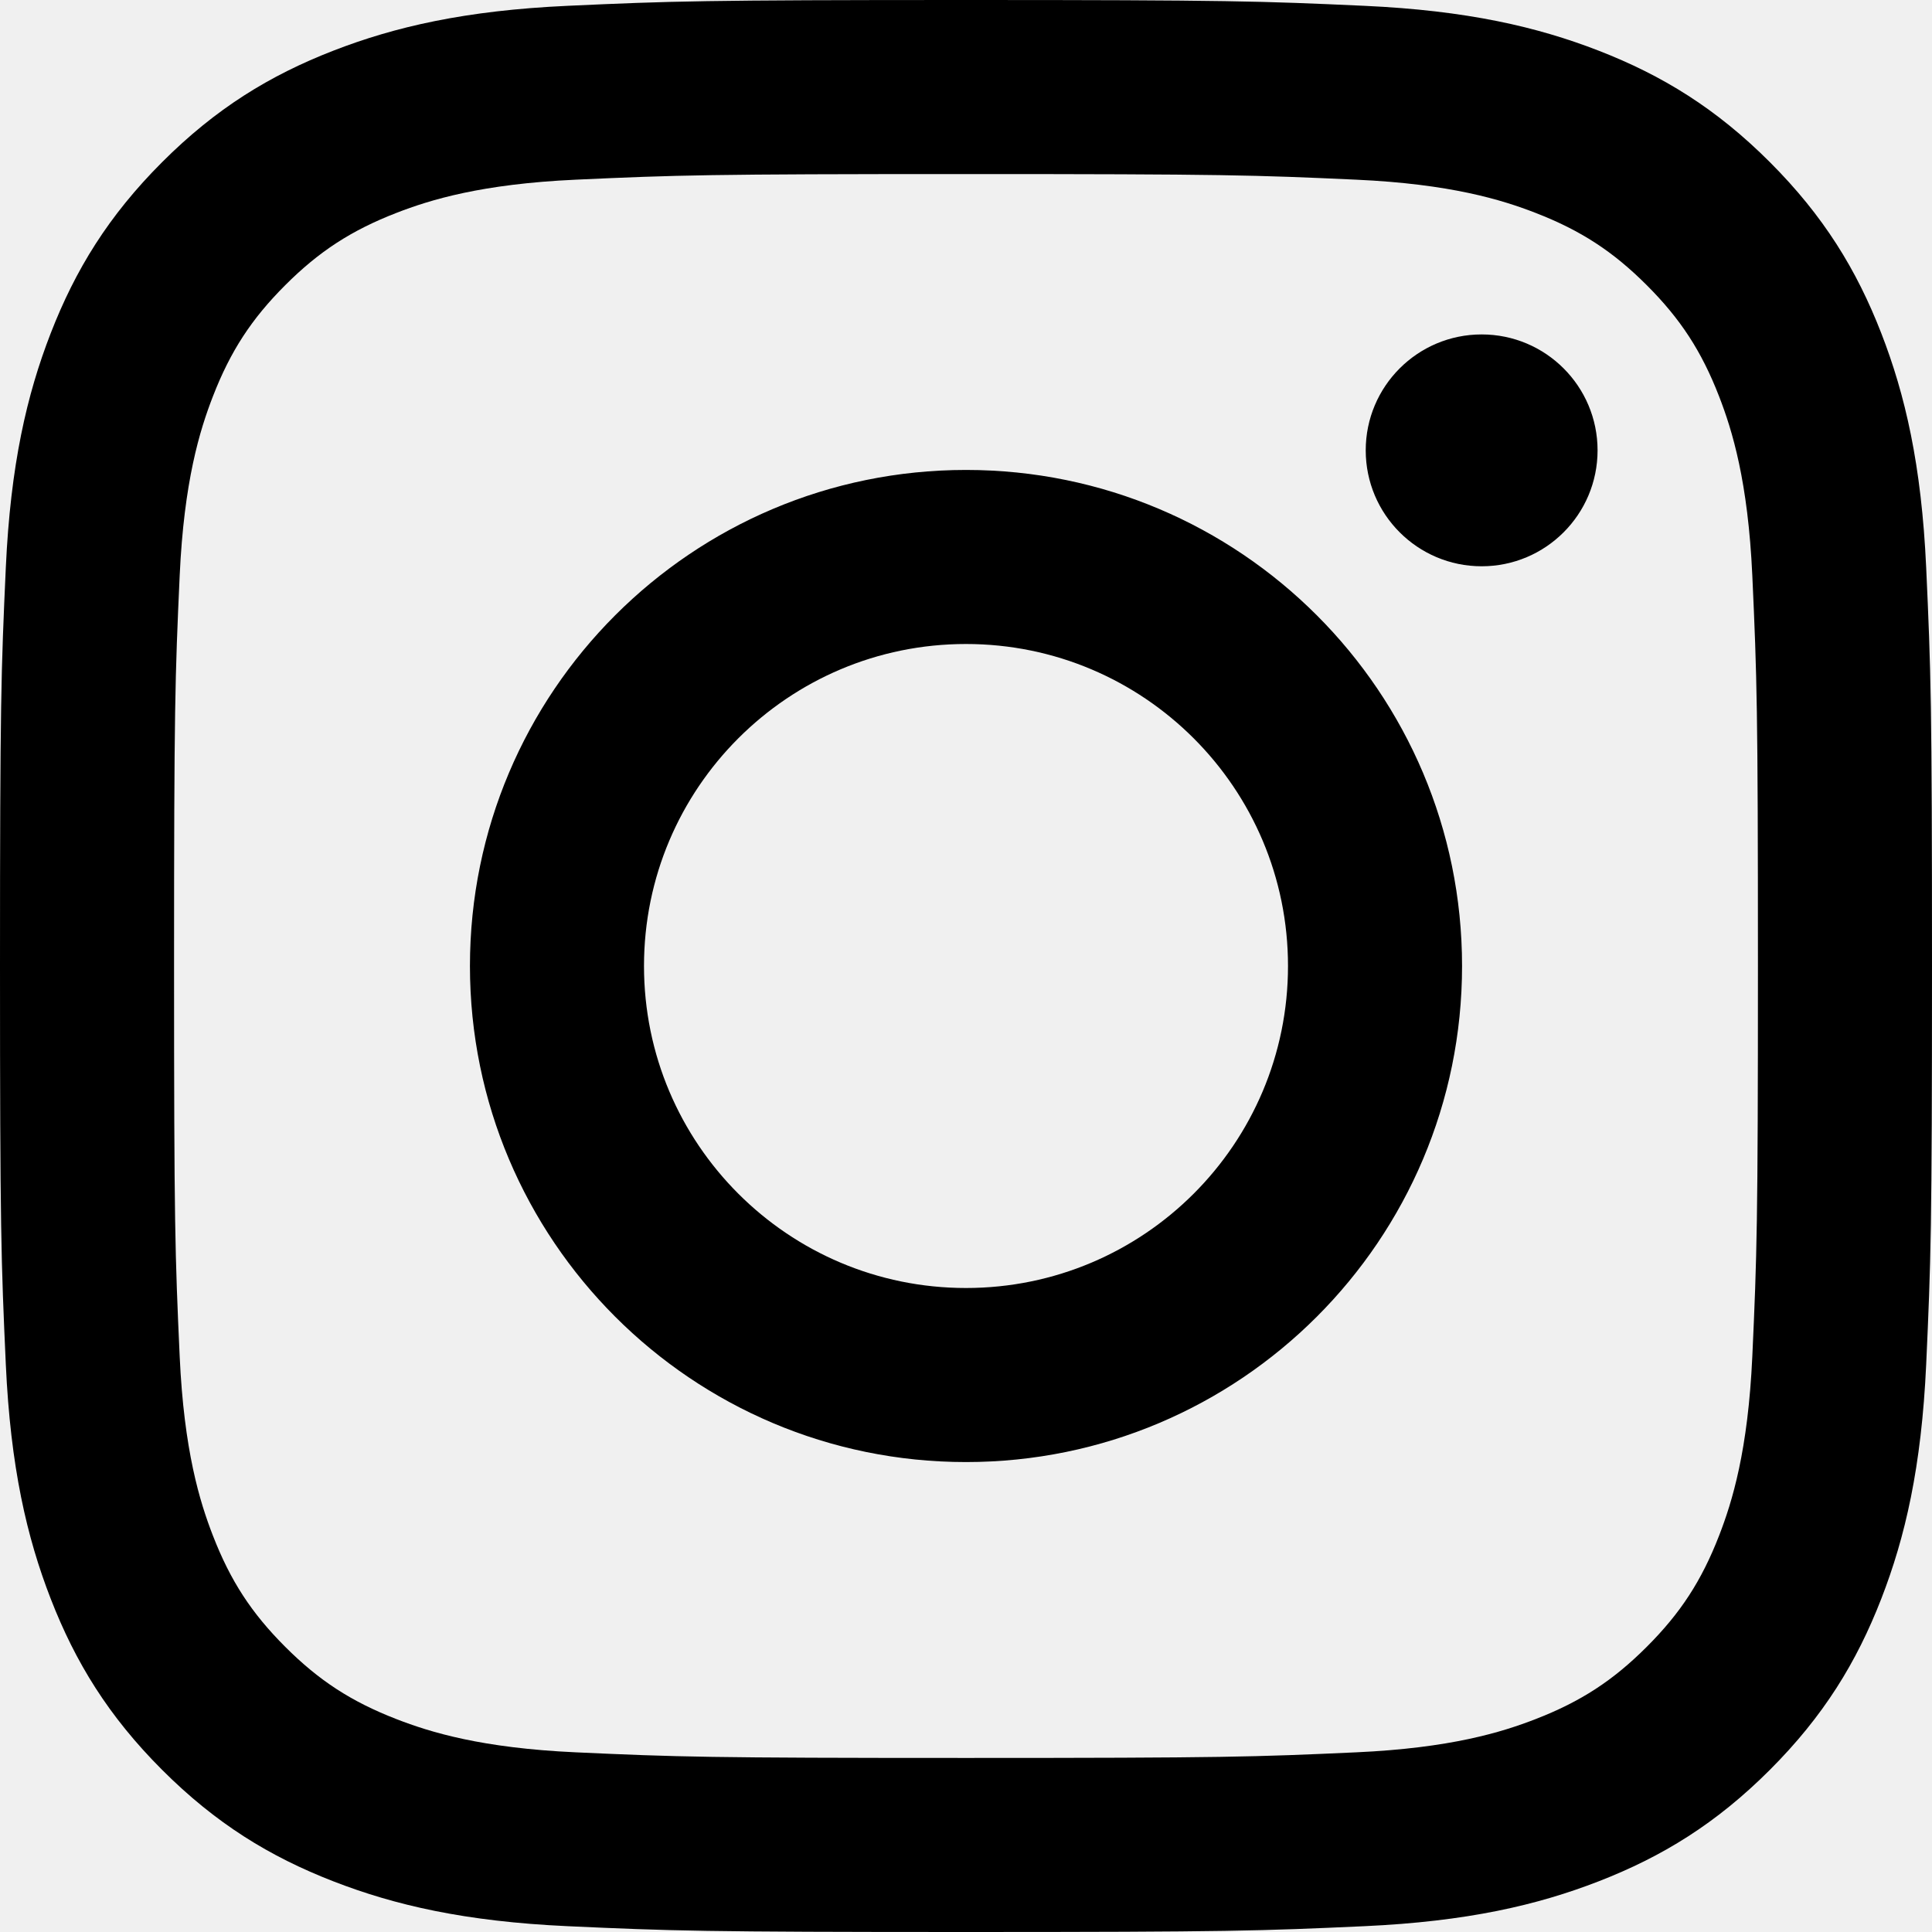
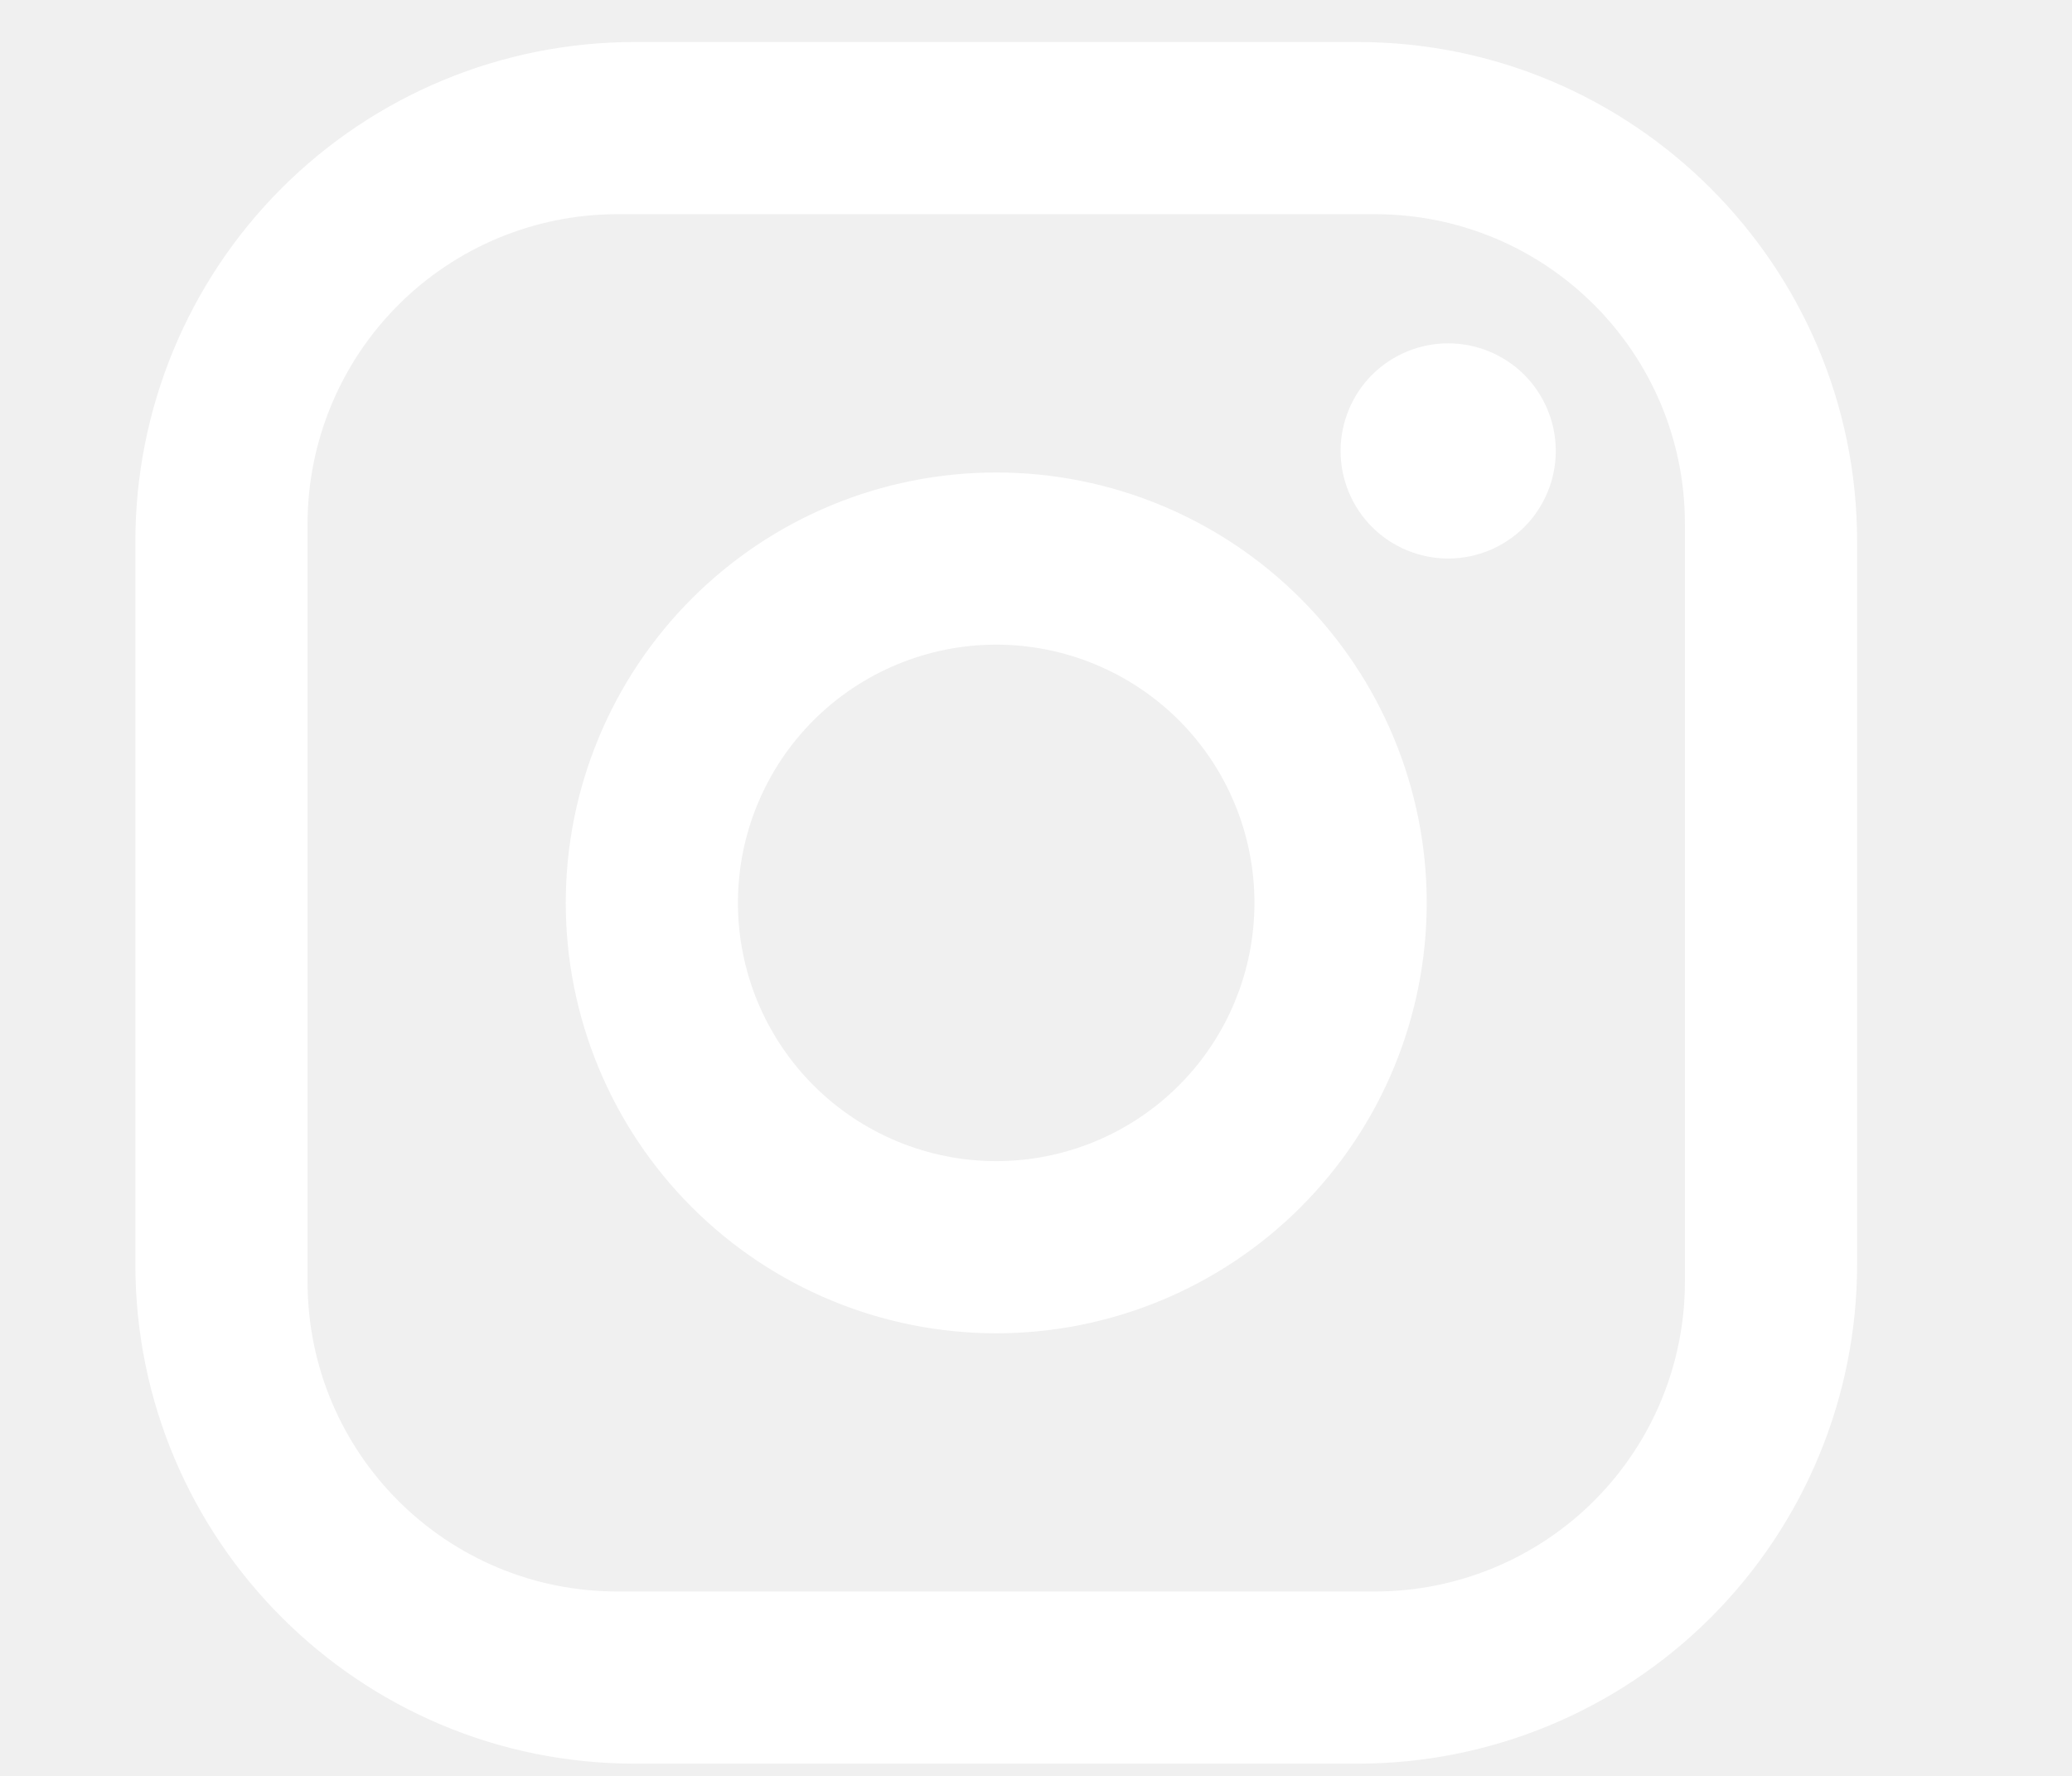
- <svg xmlns="http://www.w3.org/2000/svg" viewBox="0 0 256 256" version="1.1" preserveAspectRatio="xMidYMid" fill="currentColor">
-   <g>
-     <path d="M128,23.064 C162.177,23.064 166.225,23.194 179.722,23.809 C192.202,24.379 198.98,26.464 203.491,28.217 C209.465,30.539 213.729,33.313 218.208,37.792 C222.687,42.271 225.461,46.535 227.783,52.509 C229.536,57.02 231.621,63.798 232.191,76.277 C232.806,89.775 232.936,93.823 232.936,128 C232.936,162.178 232.806,166.226 232.191,179.723 C231.621,192.203 229.536,198.98 227.783,203.491 C225.461,209.465 222.687,213.73 218.208,218.209 C213.729,222.688 209.465,225.462 203.491,227.783 C198.98,229.536 192.202,231.622 179.722,232.191 C166.227,232.807 162.179,232.937 128,232.937 C93.82,232.937 89.772,232.807 76.277,232.191 C63.797,231.622 57.02,229.536 52.509,227.783 C46.535,225.462 42.27,222.688 37.791,218.209 C33.312,213.73 30.538,209.465 28.217,203.491 C26.464,198.98 24.378,192.203 23.809,179.723 C23.193,166.226 23.063,162.178 23.063,128 C23.063,93.823 23.193,89.775 23.809,76.278 C24.378,63.798 26.464,57.02 28.217,52.509 C30.538,46.535 33.312,42.271 37.791,37.792 C42.27,33.313 46.535,30.539 52.509,28.217 C57.02,26.464 63.797,24.379 76.277,23.809 C89.774,23.194 93.822,23.064 128,23.064 M128,0 C93.237,0 88.878,0.147 75.226,0.77 C61.601,1.392 52.297,3.556 44.155,6.72 C35.737,9.991 28.599,14.368 21.483,21.484 C14.367,28.6 9.991,35.738 6.72,44.155 C3.555,52.297 1.392,61.602 0.77,75.226 C0.147,88.878 0,93.237 0,128 C0,162.763 0.147,167.122 0.77,180.774 C1.392,194.399 3.555,203.703 6.72,211.845 C9.991,220.262 14.367,227.401 21.483,234.517 C28.599,241.633 35.737,246.009 44.155,249.28 C52.297,252.445 61.601,254.608 75.226,255.23 C88.878,255.853 93.237,256 128,256 C162.763,256 167.122,255.853 180.774,255.23 C194.398,254.608 203.703,252.445 211.845,249.28 C220.262,246.009 227.4,241.633 234.516,234.517 C241.632,227.401 246.009,220.263 249.28,211.845 C252.444,203.703 254.608,194.399 255.23,180.774 C255.853,167.122 256,162.763 256,128 C256,93.237 255.853,88.878 255.23,75.226 C254.608,61.602 252.444,52.297 249.28,44.155 C246.009,35.738 241.632,28.6 234.516,21.484 C227.4,14.368 220.262,9.991 211.845,6.72 C203.703,3.556 194.398,1.392 180.774,0.77 C167.122,0.147 162.763,0 128,0 Z M128,62.27 C91.698,62.27 62.27,91.699 62.27,128 C62.27,164.302 91.698,193.73 128,193.73 C164.301,193.73 193.73,164.302 193.73,128 C193.73,91.699 164.301,62.27 128,62.27 Z M128,170.667 C104.436,170.667 85.333,151.564 85.333,128 C85.333,104.436 104.436,85.333 128,85.333 C151.564,85.333 170.667,104.436 170.667,128 C170.667,151.564 151.564,170.667 128,170.667 Z M211.686,59.673 C211.686,68.157 204.81,75.034 196.327,75.034 C187.843,75.034 180.966,68.157 180.966,59.673 C180.966,51.19 187.843,44.314 196.327,44.314 C204.81,44.314 211.686,51.19 211.686,59.673 Z" fill="currentColor" />
-   </g>
+ <svg xmlns="http://www.w3.org/2000/svg" width="21" height="18" viewBox="0 0 21 18" fill="none">
+   <path d="M6.432 0.426H13.761C16.553 0.426 18.822 2.695 18.822 5.487V12.816C18.822 14.158 18.289 15.445 17.34 16.394C16.391 17.343 15.104 17.876 13.761 17.876H6.432C3.64 17.876 1.372 15.608 1.372 12.816V5.487C1.372 4.145 1.905 2.857 2.854 1.908C3.803 0.959 5.09 0.426 6.432 0.426ZM6.258 2.171C5.425 2.171 4.626 2.502 4.037 3.091C3.448 3.68 3.117 4.479 3.117 5.312V12.99C3.117 14.727 4.522 16.131 6.258 16.131H13.936C14.769 16.131 15.568 15.8 16.157 15.211C16.746 14.622 17.077 13.823 17.077 12.99V5.312C17.077 3.576 15.672 2.171 13.936 2.171H6.258ZM14.678 3.48C14.967 3.48 15.244 3.595 15.449 3.799C15.653 4.004 15.768 4.281 15.768 4.571C15.768 4.86 15.653 5.137 15.449 5.342C15.244 5.546 14.967 5.661 14.678 5.661C14.388 5.661 14.111 5.546 13.906 5.342C13.702 5.137 13.587 4.86 13.587 4.571C13.587 4.281 13.702 4.004 13.906 3.799C14.111 3.595 14.388 3.48 14.678 3.48ZM10.097 4.789C11.254 4.789 12.364 5.248 13.182 6.067C14 6.885 14.46 7.994 14.46 9.151C14.46 10.308 14 11.418 13.182 12.236C12.364 13.054 11.254 13.514 10.097 13.514C8.94 13.514 7.83 13.054 7.012 12.236C6.194 11.418 5.734 10.308 5.734 9.151C5.734 7.994 6.194 6.885 7.012 6.067C7.83 5.248 8.94 4.789 10.097 4.789ZM10.097 6.534C9.403 6.534 8.737 6.81 8.246 7.3C7.755 7.791 7.479 8.457 7.479 9.151C7.479 9.846 7.755 10.511 8.246 11.002C8.737 11.493 9.403 11.769 10.097 11.769C10.791 11.769 11.457 11.493 11.948 11.002C12.439 10.511 12.714 9.846 12.714 9.151C12.714 8.457 12.439 7.791 11.948 7.3C11.457 6.81 10.791 6.534 10.097 6.534Z" fill="white" />
</svg>
